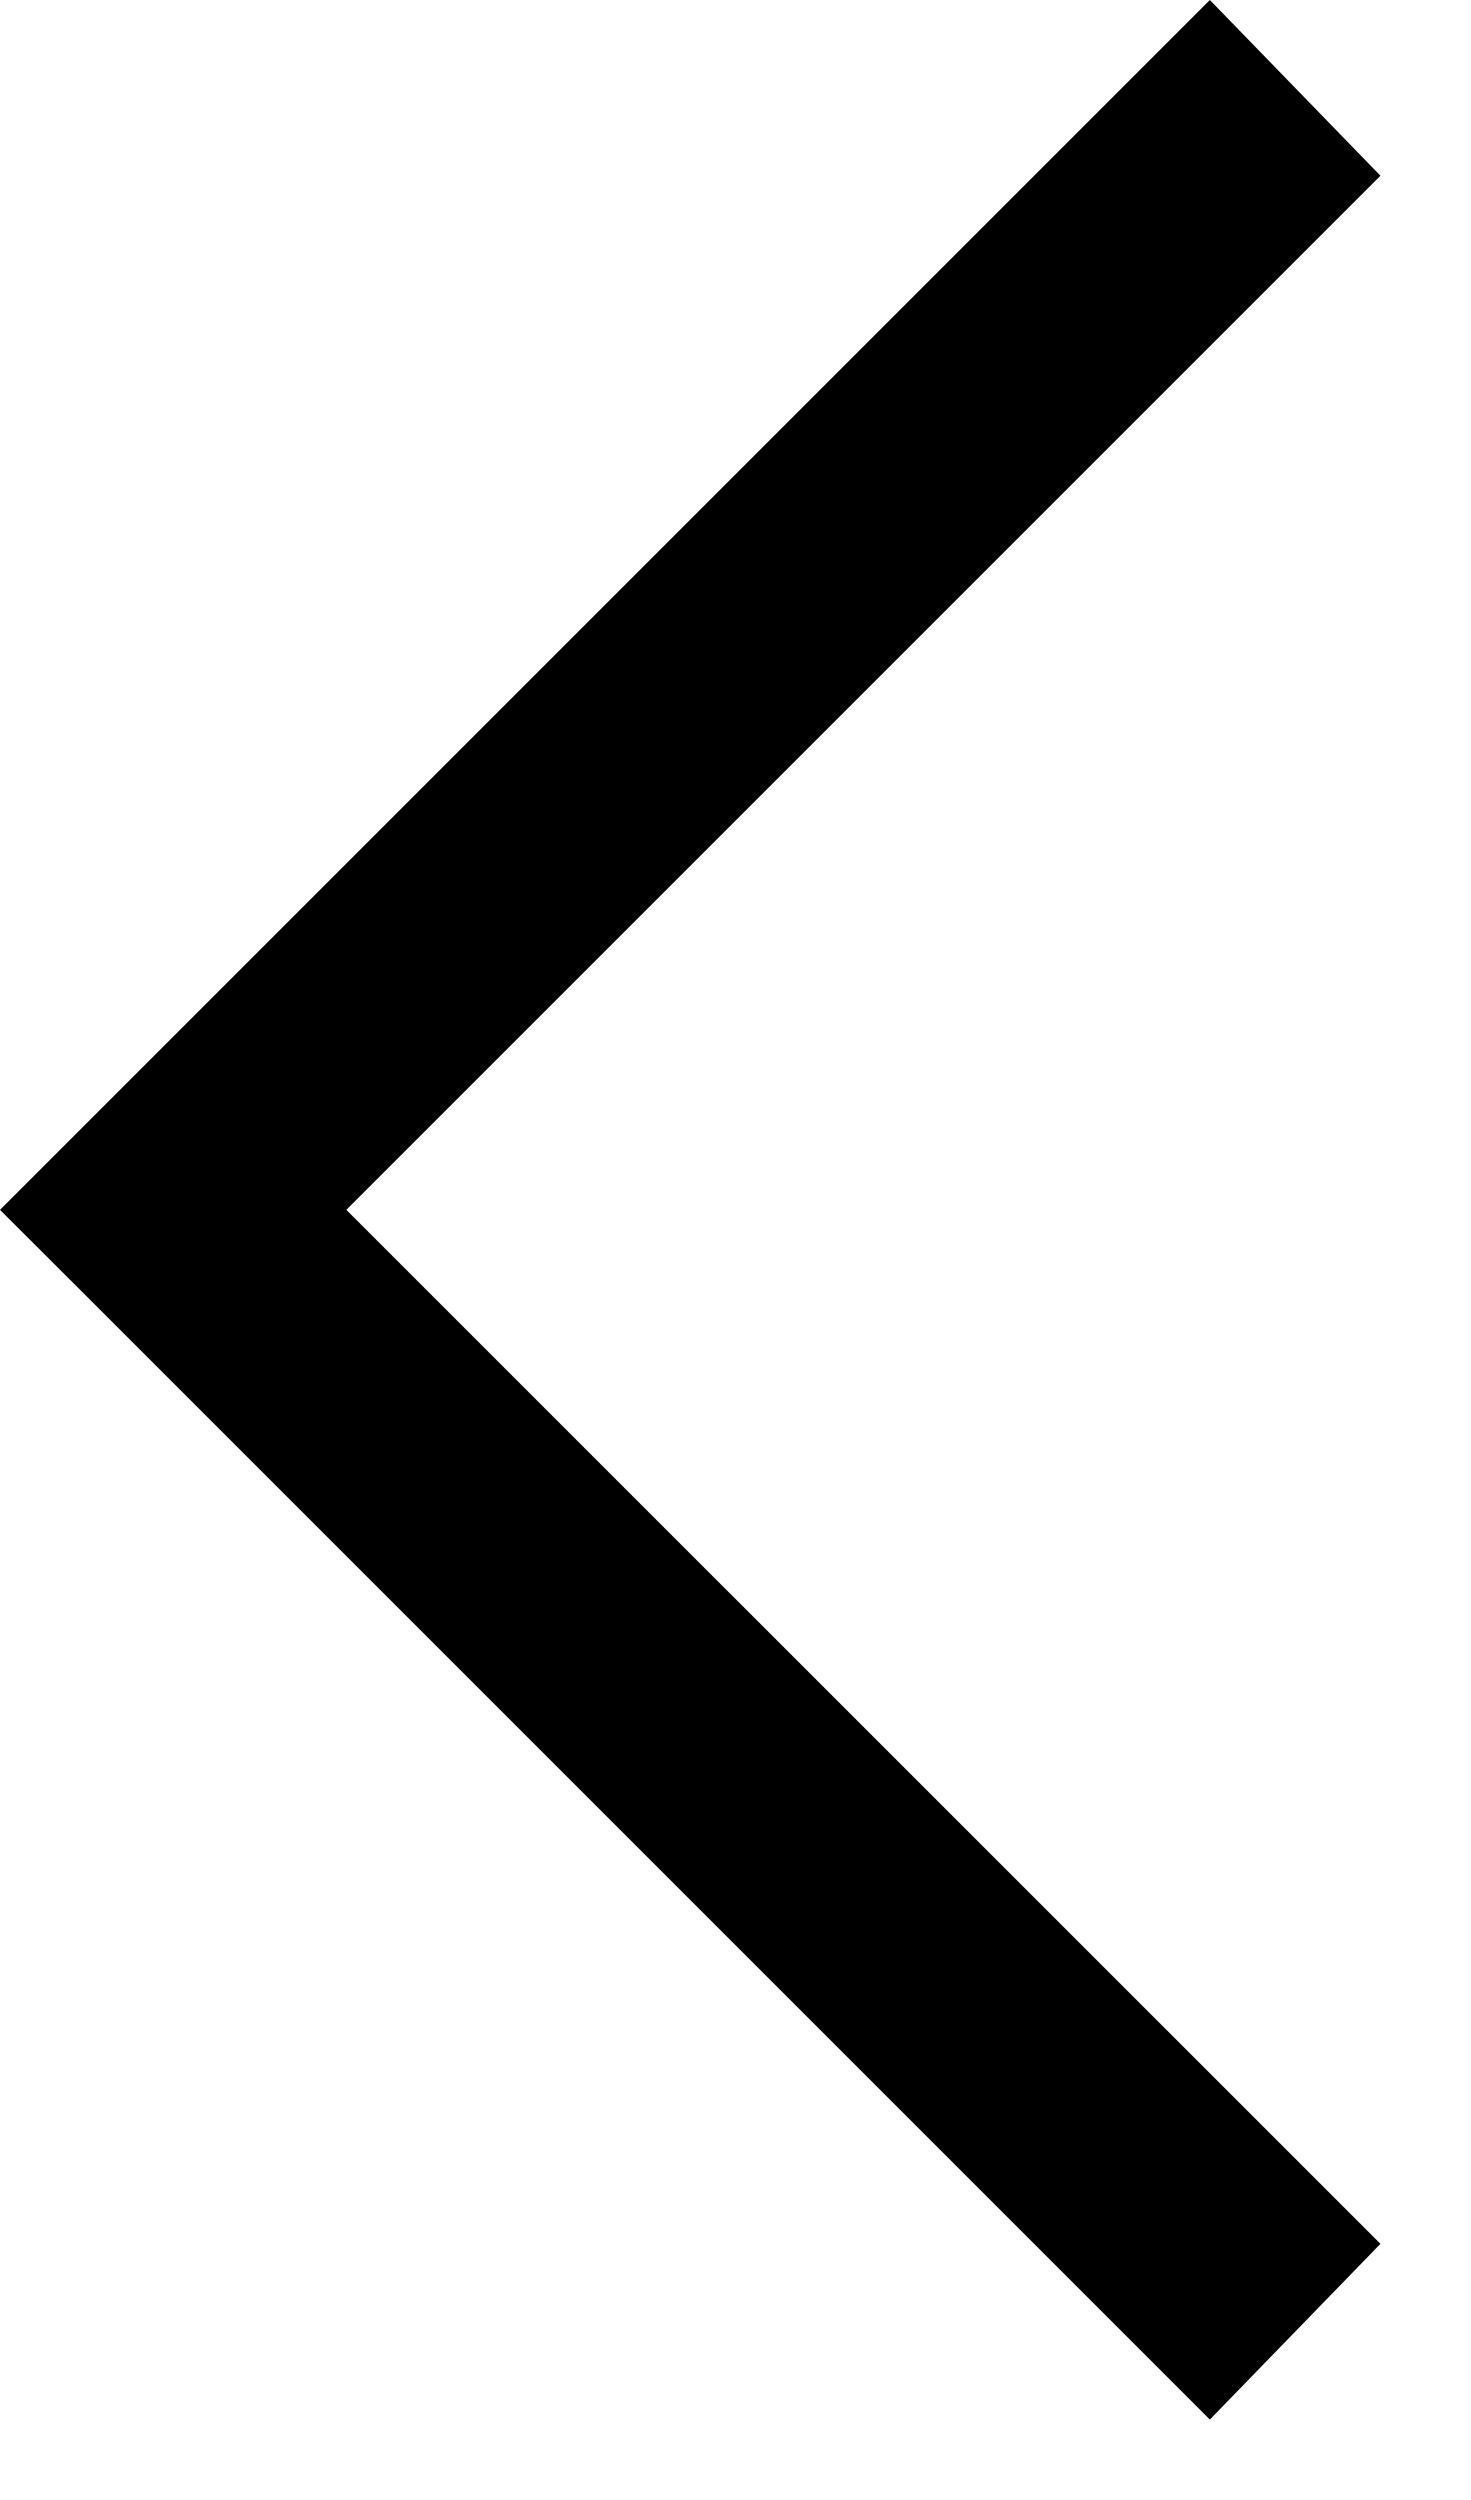
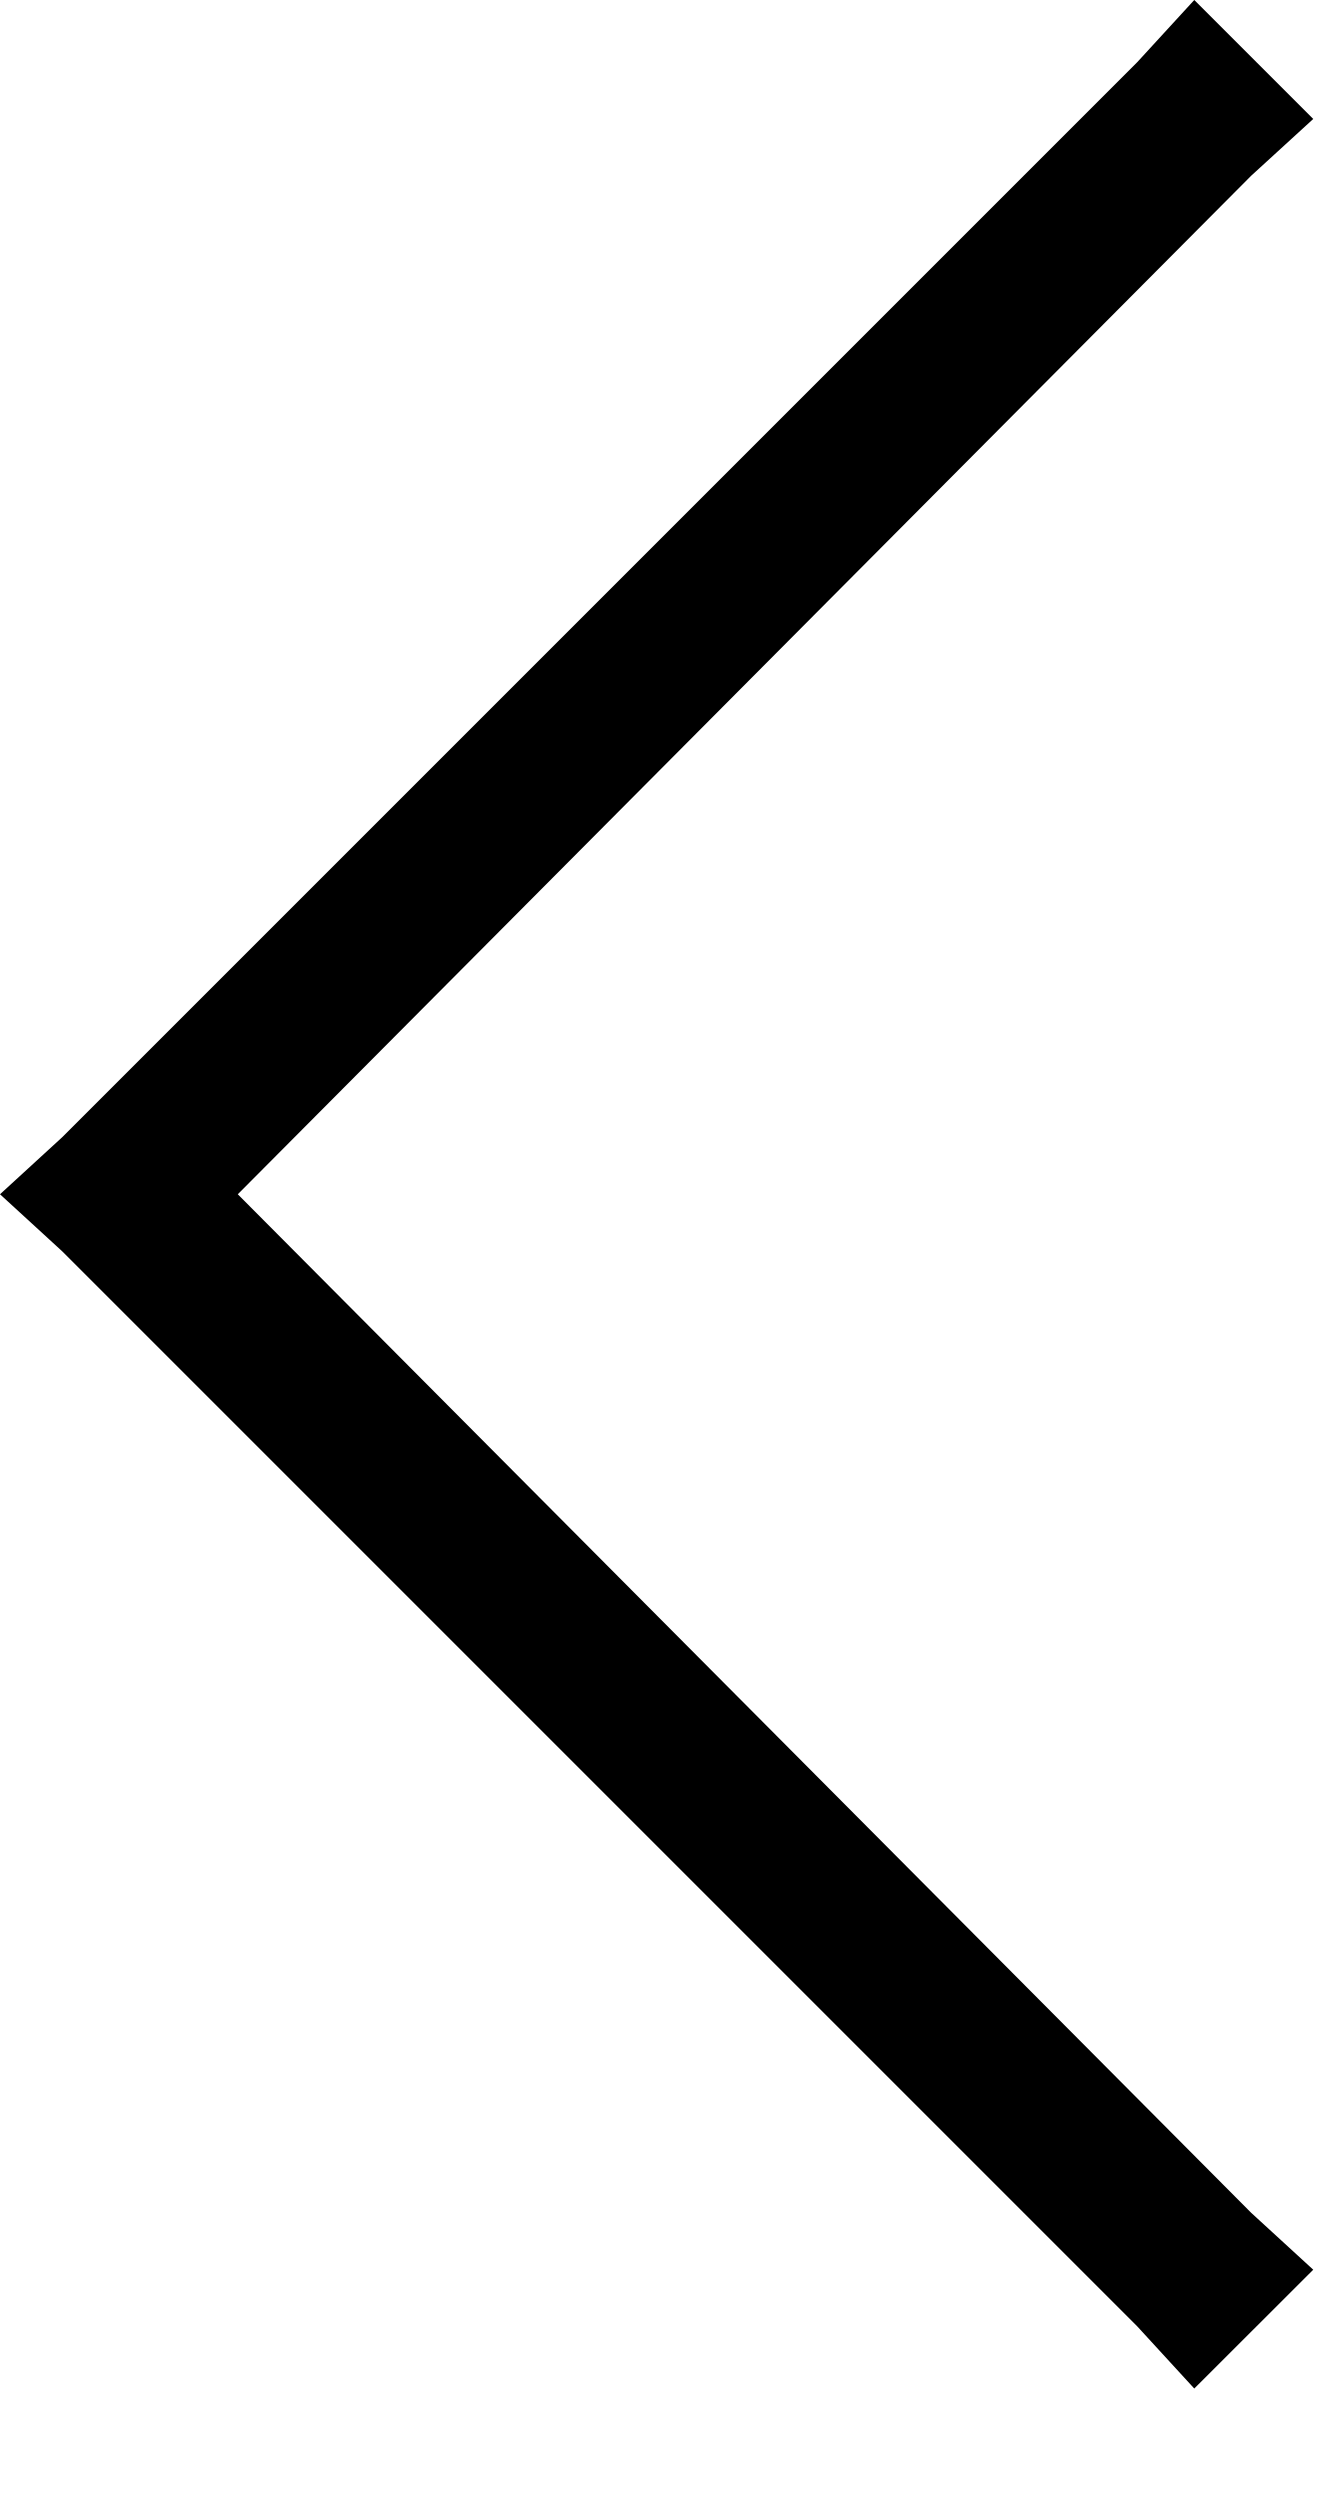
- <svg xmlns="http://www.w3.org/2000/svg" width="10" height="17" viewBox="0 0 10 17" fill="none">
-   <path d="M0 8.227L0.598 7.629L7.629 0.598L8.227 0L9.387 1.195L8.789 1.793L2.355 8.227L8.789 14.66L9.387 15.258L8.227 16.453L7.629 15.855L0.598 8.824L0 8.227Z" fill="black" />
+ <svg xmlns="http://www.w3.org/2000/svg" width="9" height="17" viewBox="0 0 9 17" fill="none">
+   <path d="M0 8.121L0.422 7.734L7.734 0.422L8.121 0L8.93 0.809L8.508 1.195L1.617 8.121L8.508 15.047L8.93 15.434L8.121 16.242L7.734 15.82L0.422 8.508L0 8.121Z" fill="black" />
</svg>
